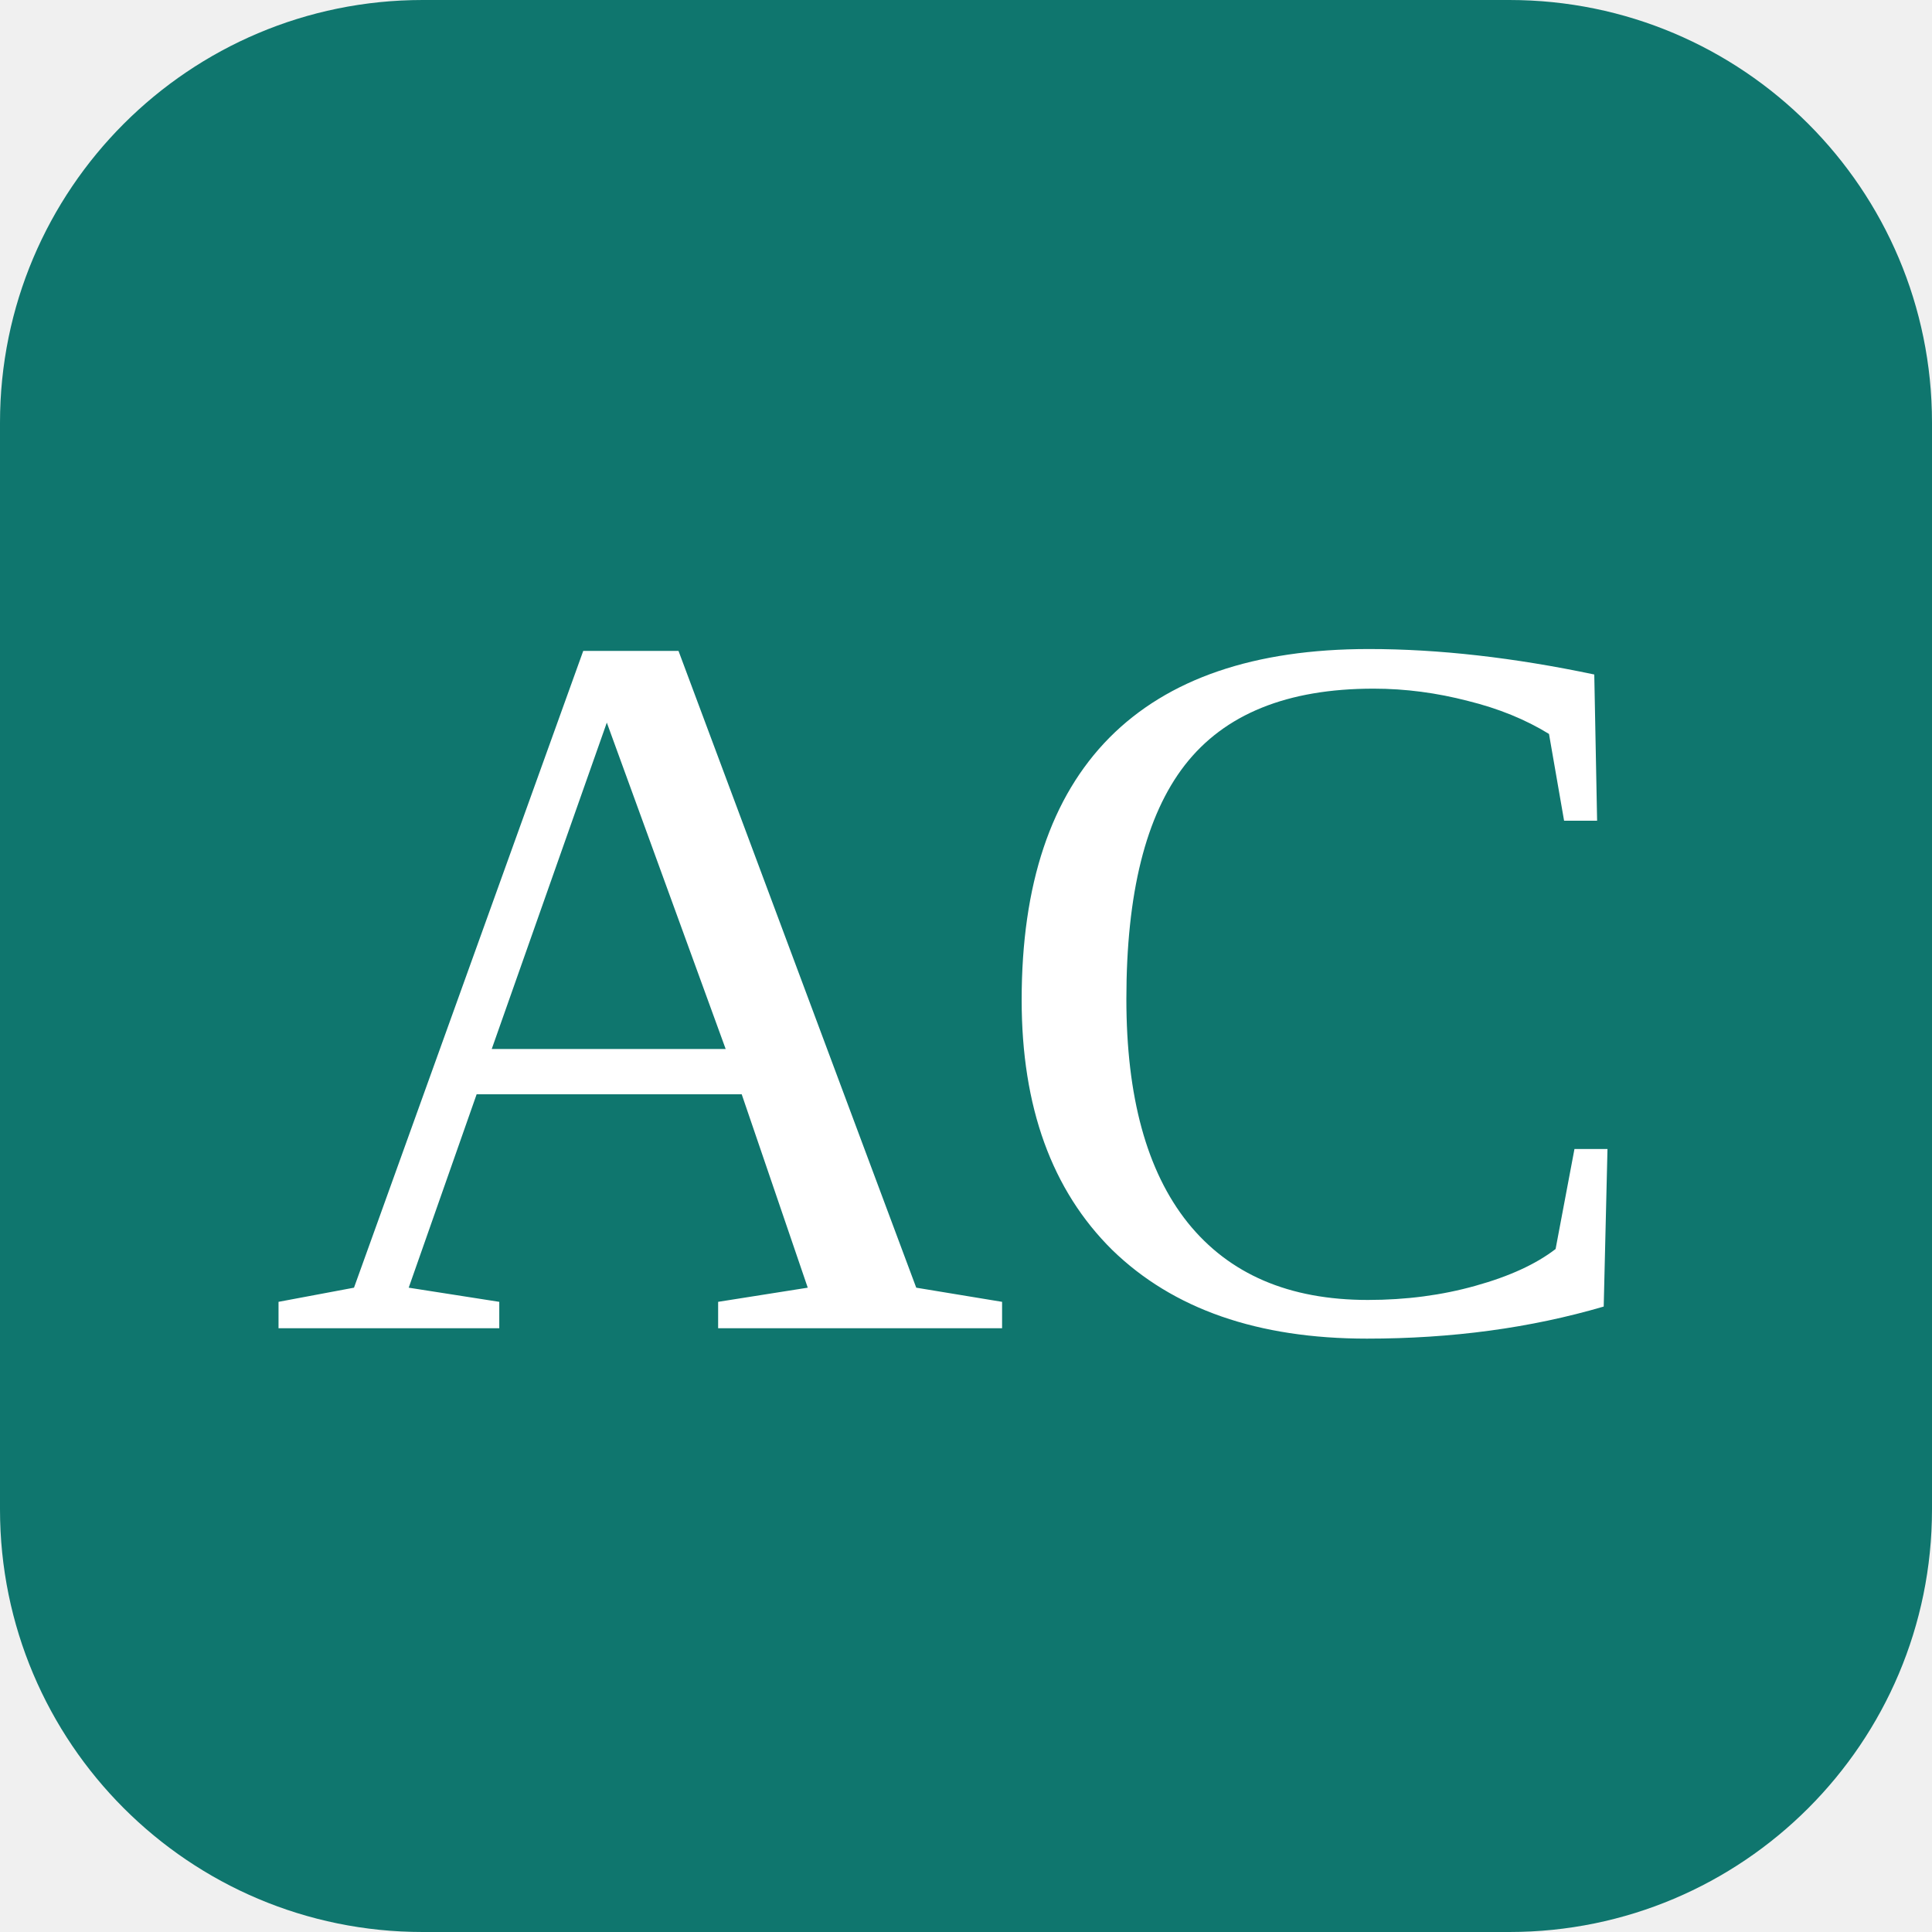
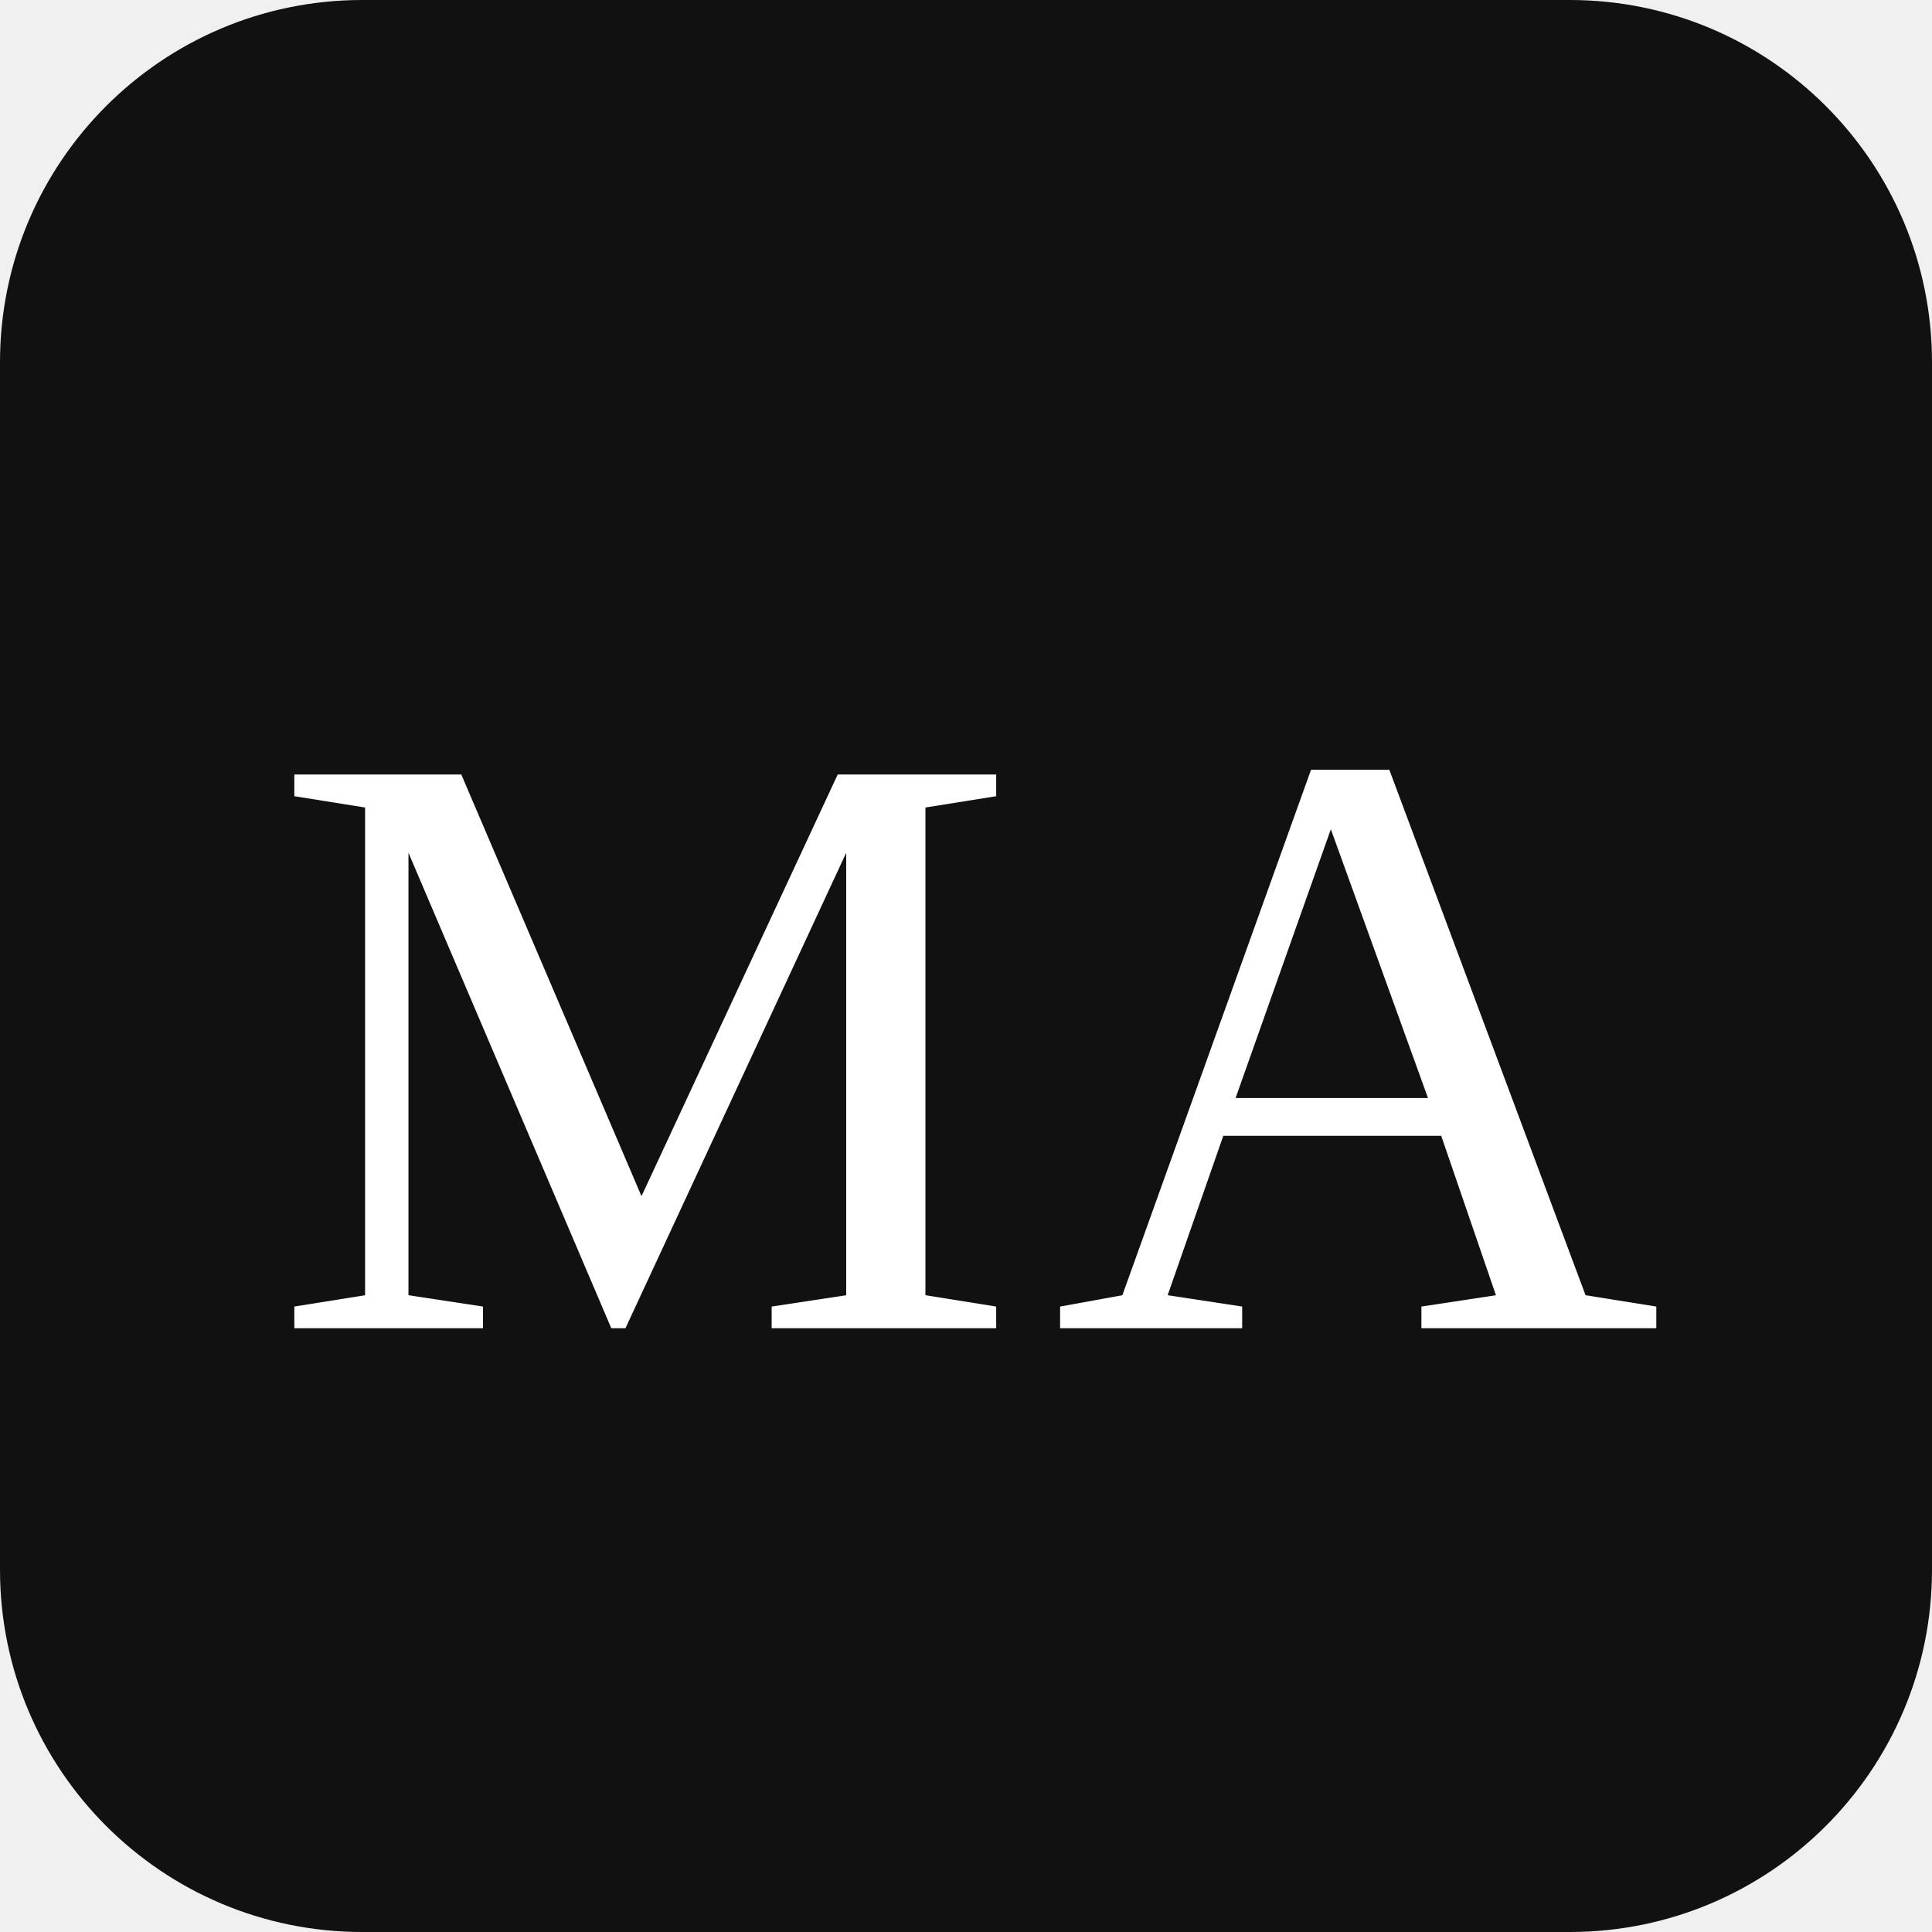
<svg xmlns="http://www.w3.org/2000/svg" width="32" height="32" viewBox="0 0 32 32">
-   <rect width="32" height="32" rx="7" fill="#0f766e" />
-   <text x="16" y="22" font-family="Georgia, 'Times New Roman', serif" font-size="17" font-weight="400" text-anchor="middle" fill="white" letter-spacing="-0.5">AC</text>
+   <rect width="32" height="32" rx="6" fill="#111111" />
+   <text x="16" y="22" font-family="Georgia, 'Times New Roman', serif" font-size="14" font-weight="400" text-anchor="middle" fill="white" letter-spacing="0.5">MA</text>
</svg>
